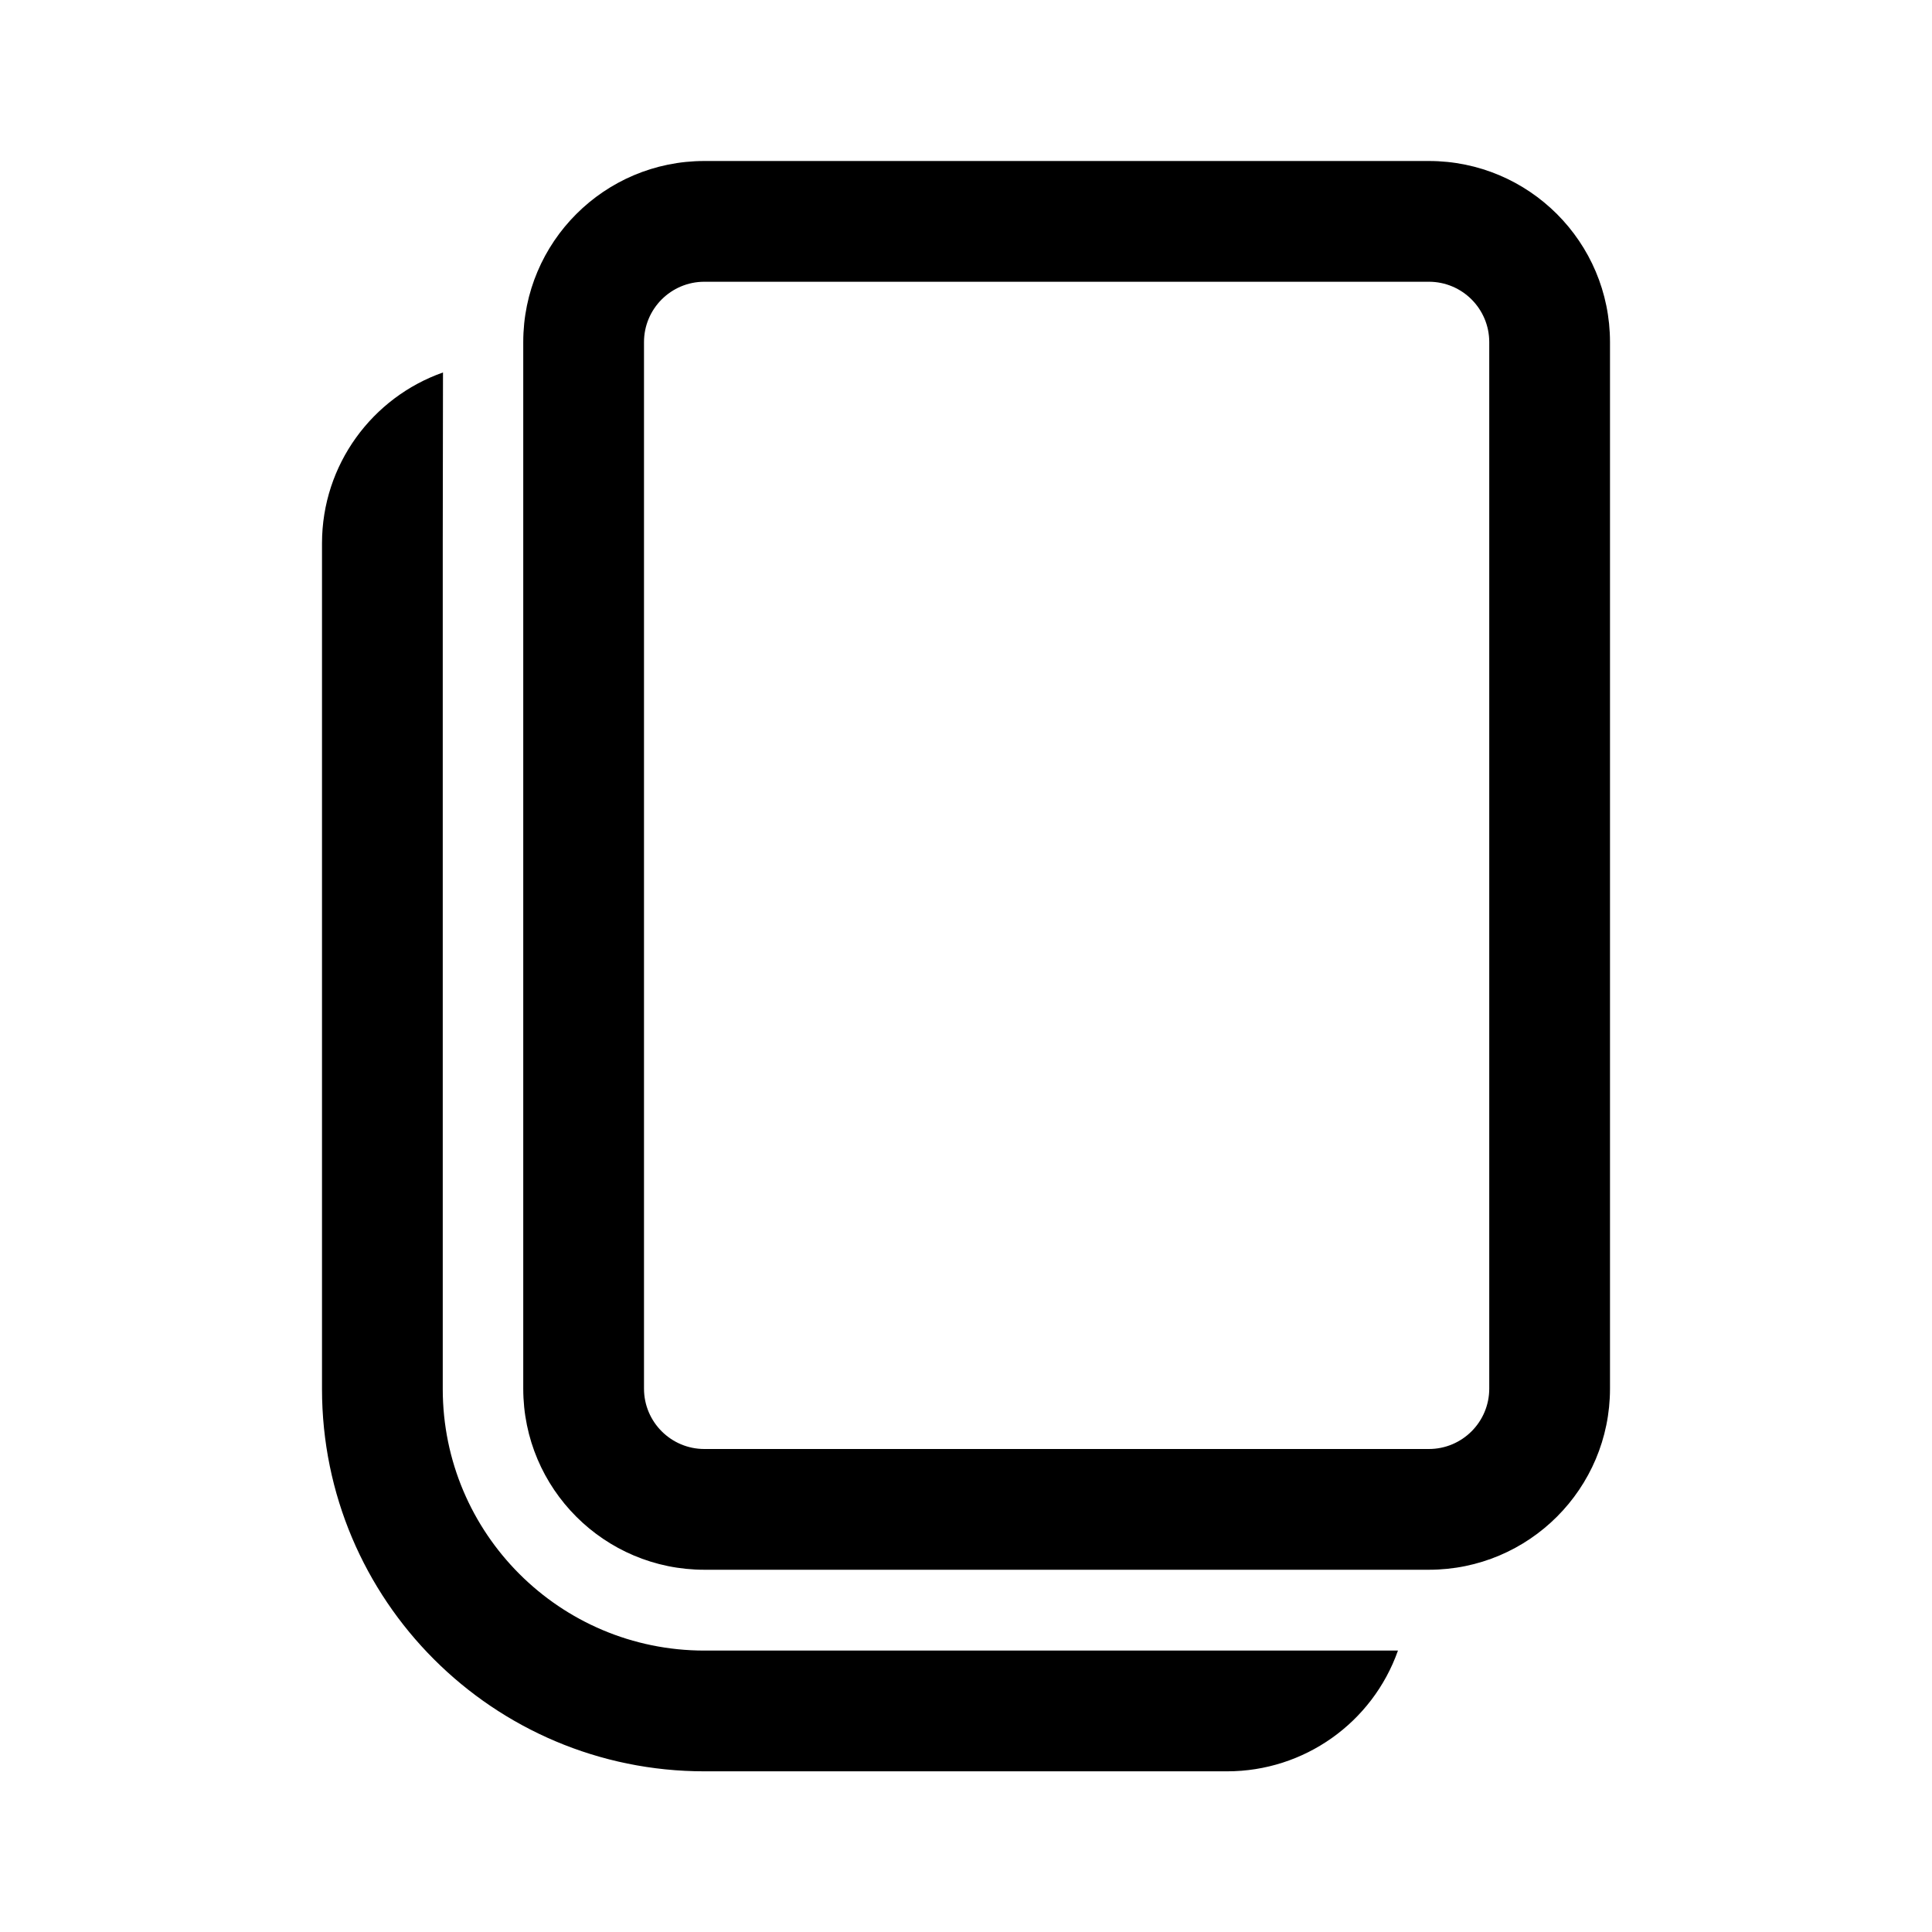
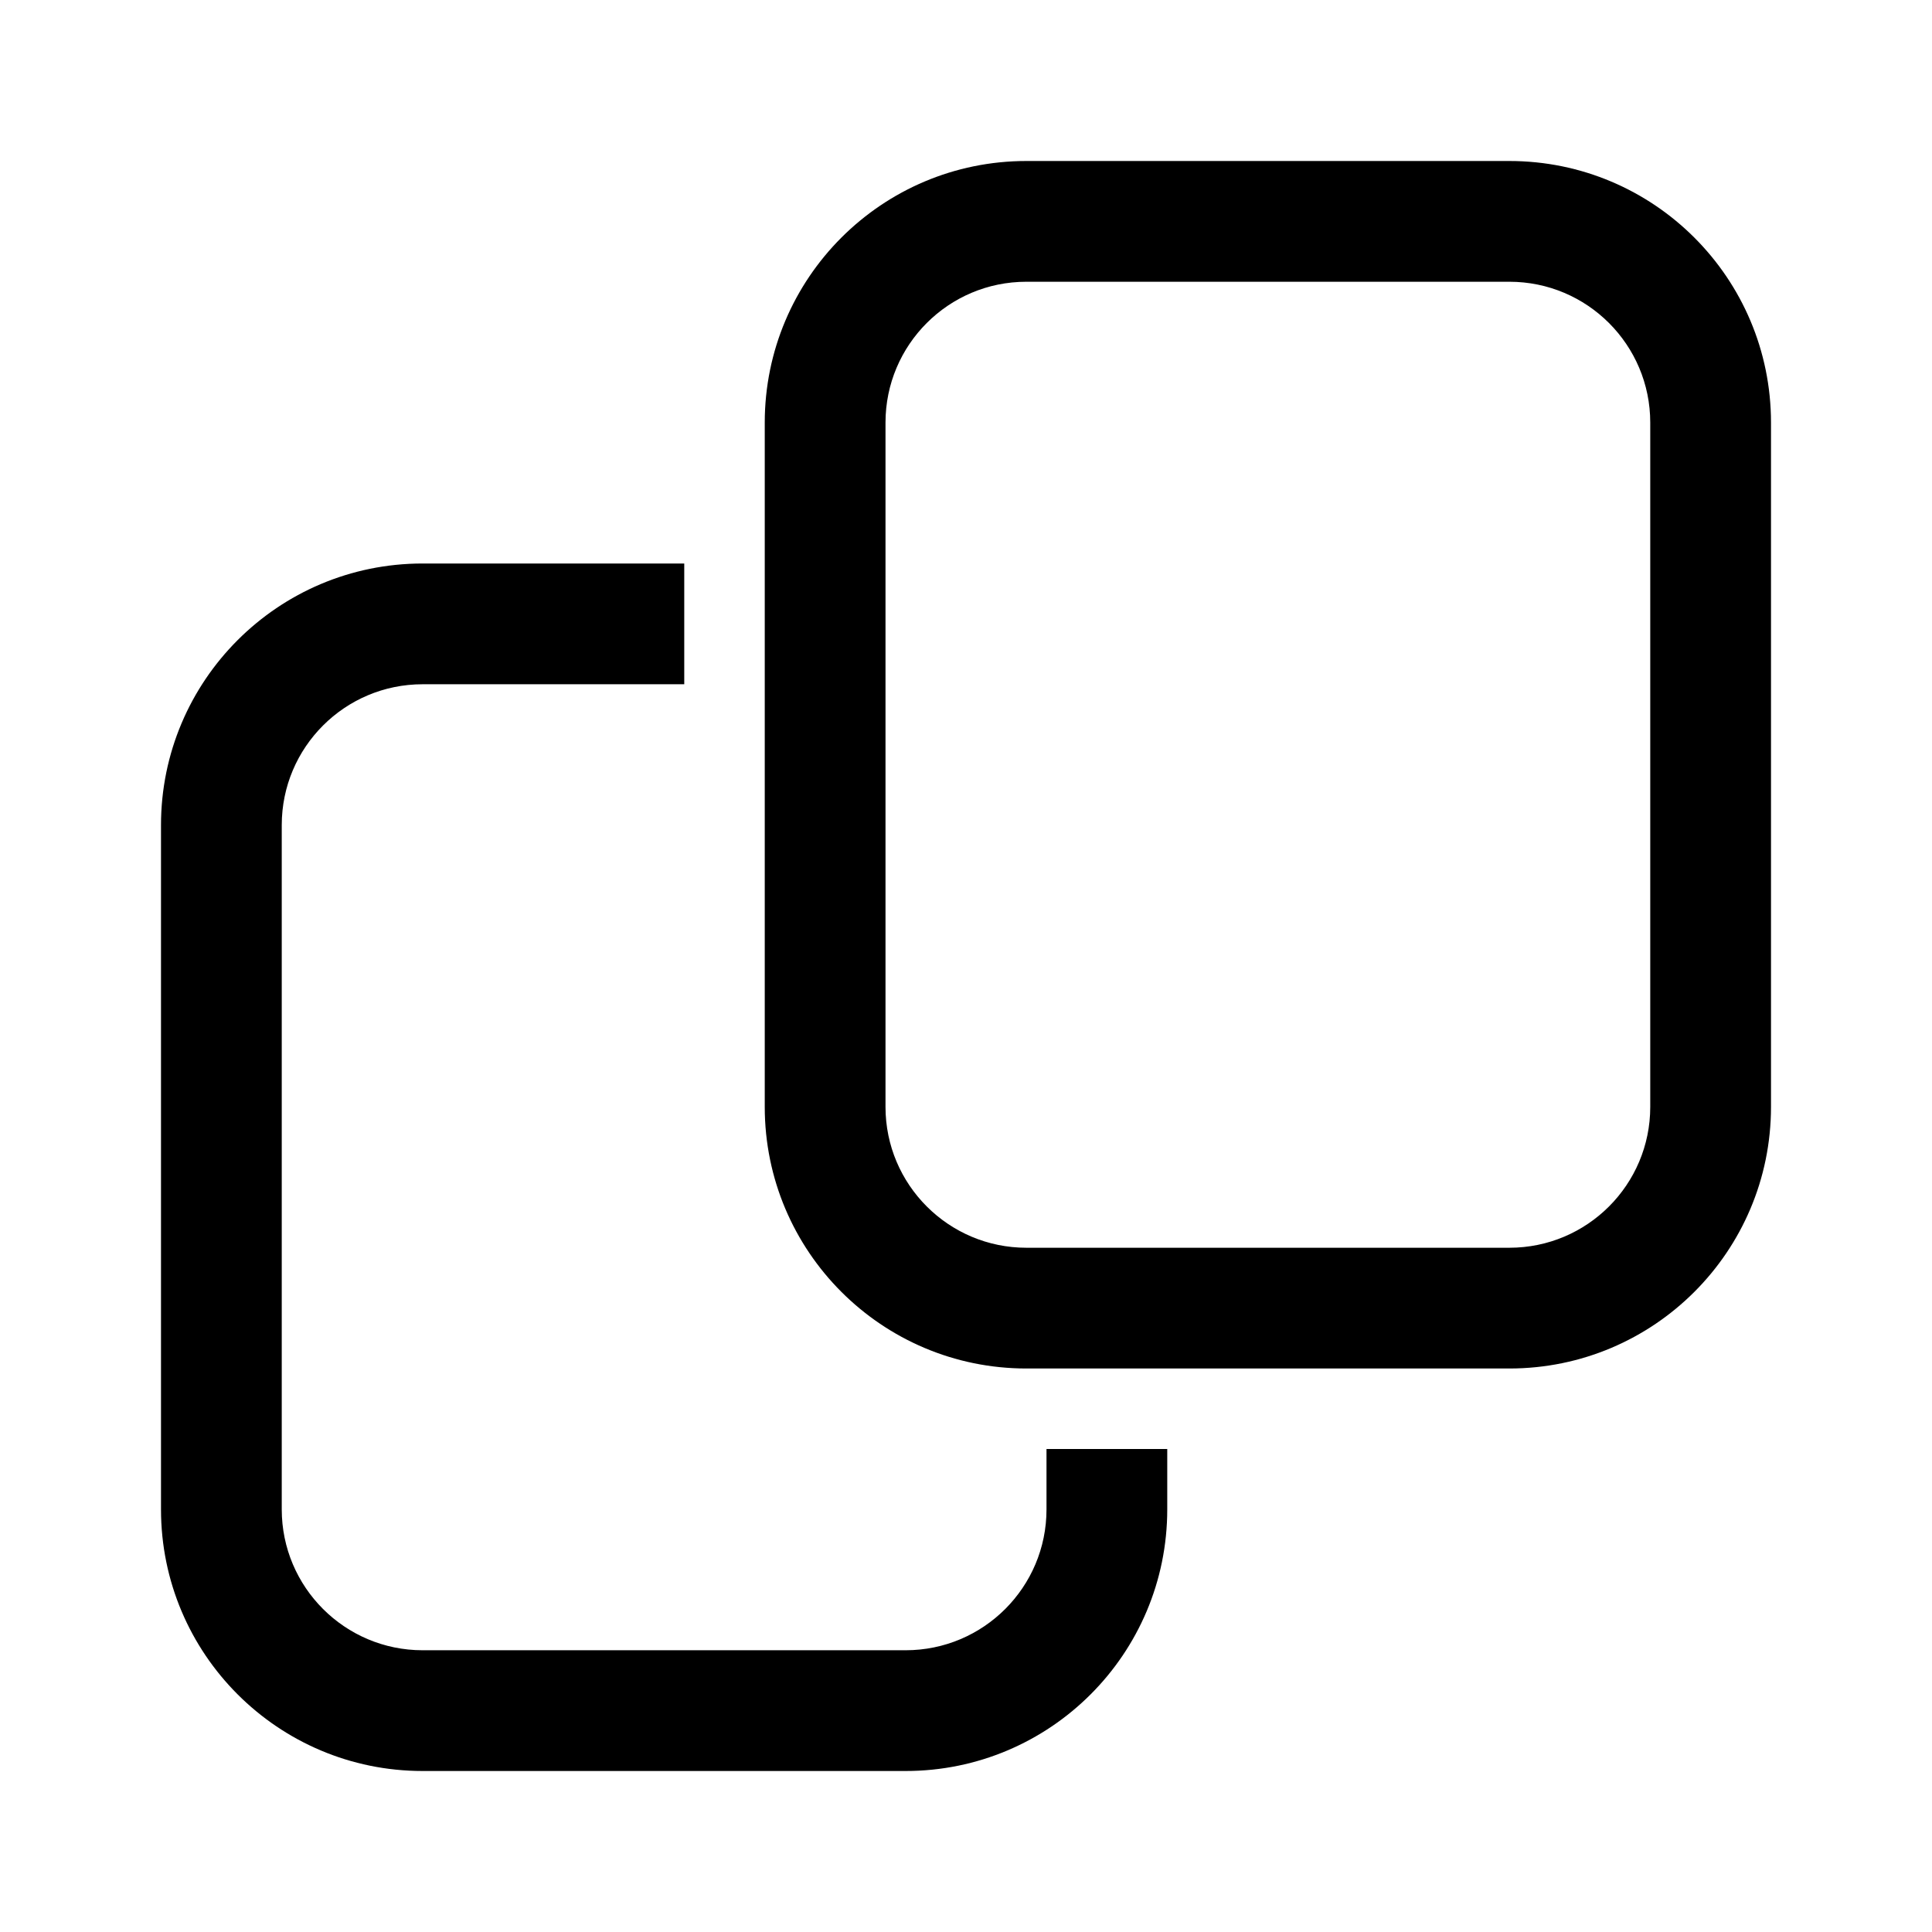
<svg xmlns="http://www.w3.org/2000/svg" width="24" height="24" fill="none">
-   <path fill="currentColor" d="M5.503 4.627 5.5 6.75v10.504a3.25 3.25 0 0 0 3.25 3.25h8.616a2.25 2.25 0 0 1-2.122 1.5H8.75A4.75 4.75 0 0 1 4 17.254V6.75c0-.98.627-1.815 1.503-2.123M17.75 2A2.25 2.25 0 0 1 20 4.25v13a2.25 2.25 0 0 1-2.25 2.25h-9a2.25 2.25 0 0 1-2.25-2.25v-13A2.25 2.25 0 0 1 8.75 2zm0 1.5h-9a.75.75 0 0 0-.75.75v13c0 .414.336.75.75.75h9a.75.75 0 0 0 .75-.75v-13a.75.75 0 0 0-.75-.75" />
+   <path fill="currentColor" d="M8.5 8.5H5.25a1.75 1.75 0 0 0-1.75 1.75v8.5c0 .966.784 1.75 1.75 1.75h6A1.75 1.75 0 0 0 13 18.75V18h1.5v.75A3.25 3.25 0 0 1 11.25 22h-6A3.25 3.25 0 0 1 2 18.75v-8.5A3.25 3.25 0 0 1 5.25 7H8.5zM18.75 2A3.25 3.25 0 0 1 22 5.25v8.5A3.25 3.25 0 0 1 18.75 17h-6a3.25 3.25 0 0 1-3.25-3.25v-8.5A3.25 3.25 0 0 1 12.75 2zm-6 1.5A1.75 1.75 0 0 0 11 5.25v8.5c0 .966.784 1.75 1.75 1.75h6a1.75 1.75 0 0 0 1.75-1.75v-8.5a1.75 1.75 0 0 0-1.75-1.75z" />
</svg>
